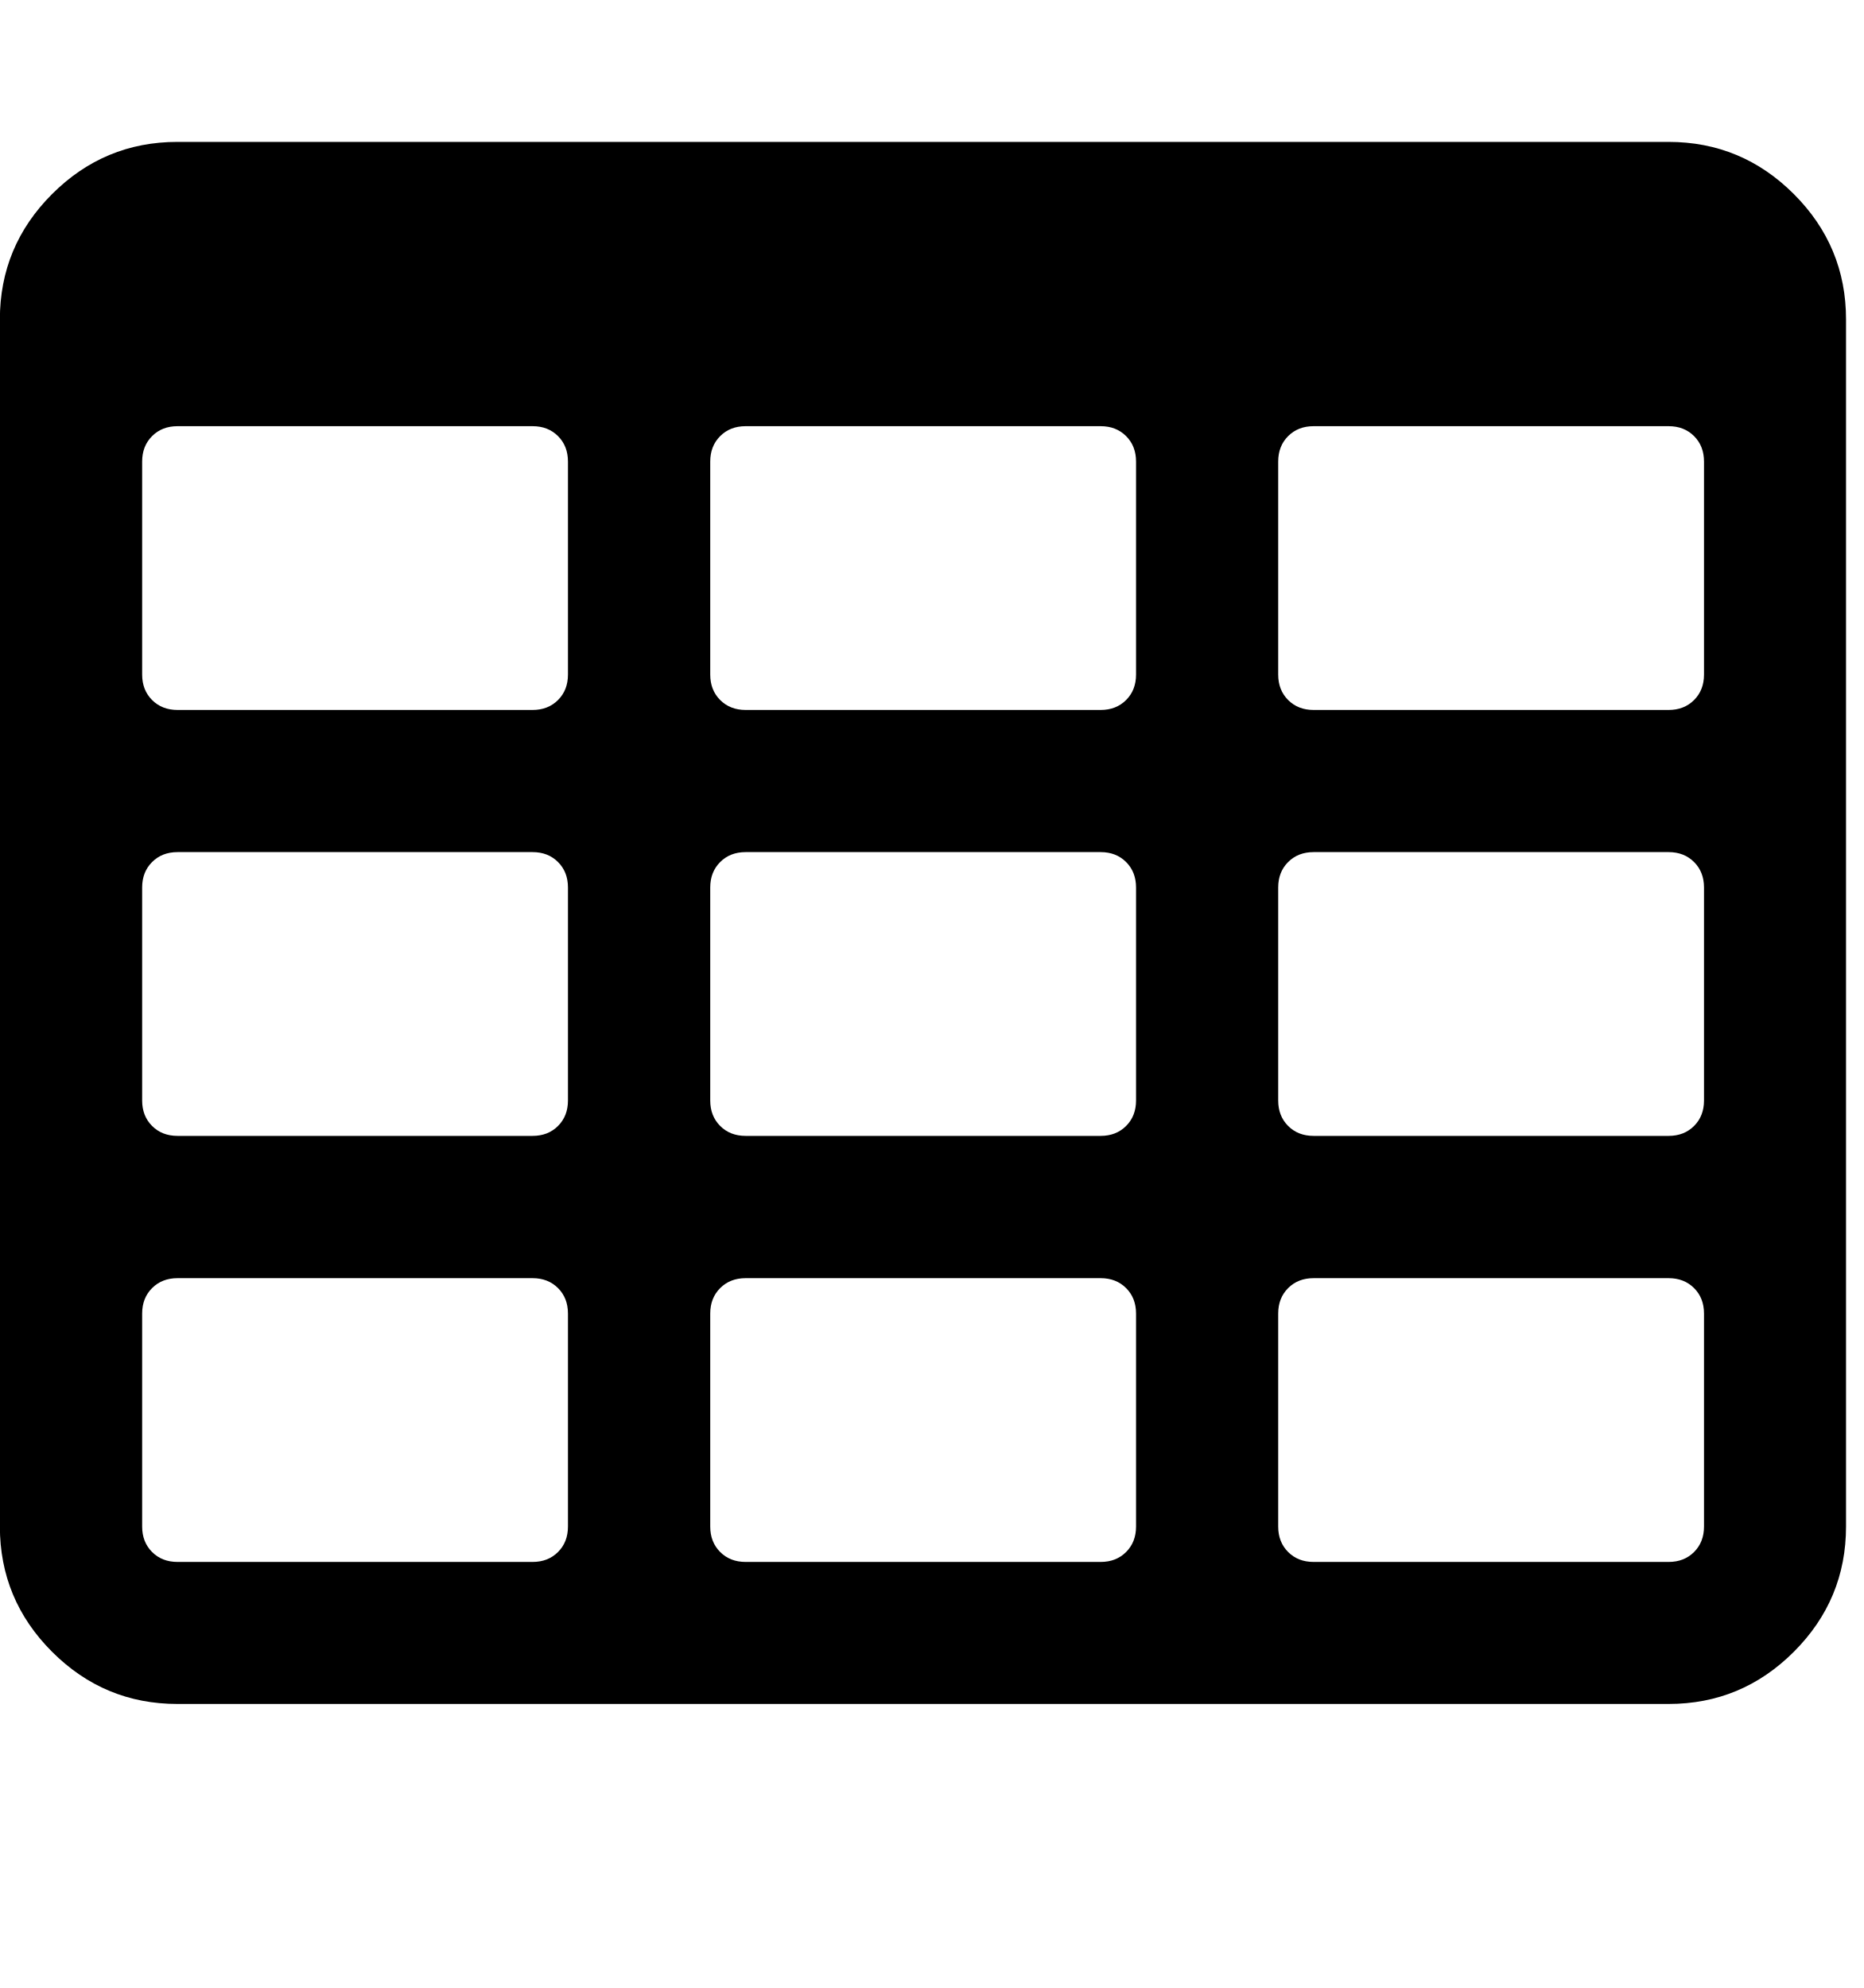
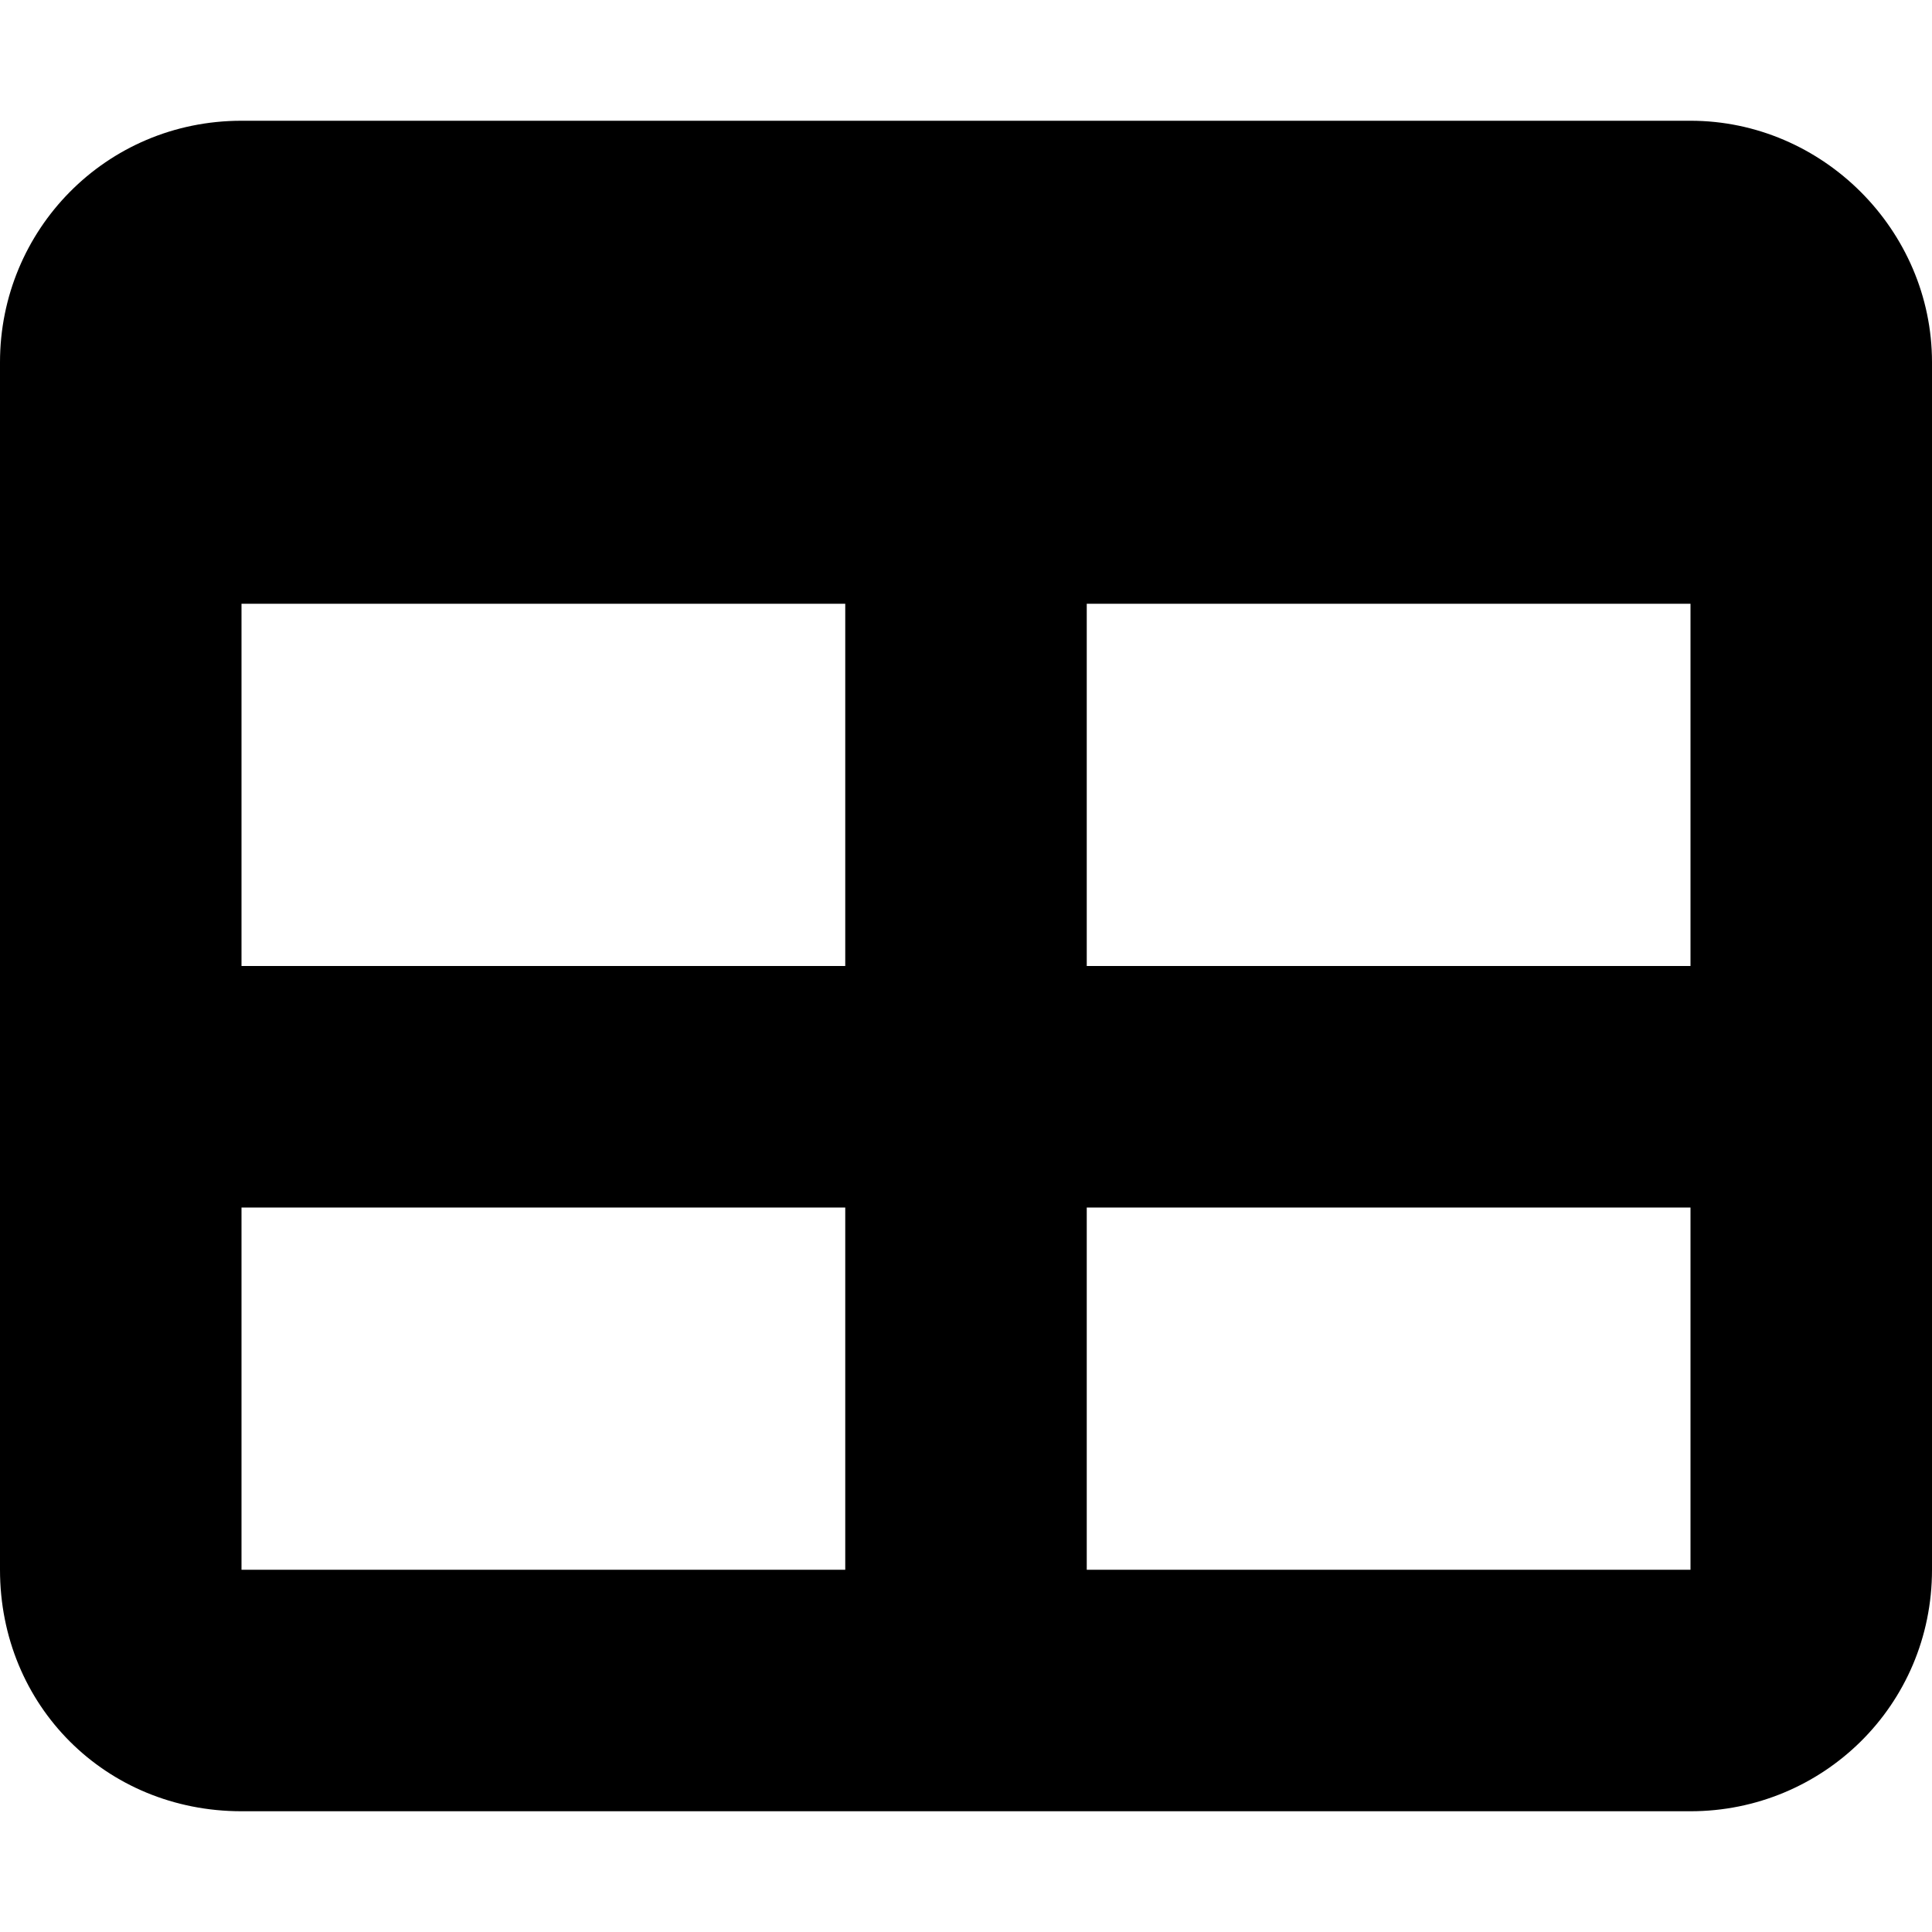
- <svg xmlns="http://www.w3.org/2000/svg" id="icon-table" viewBox="0 0 15 16">
-   <path d="M4.571 12.286v-1.714q0-0.125-0.080-0.205t-0.205-0.080h-2.857q-0.125 0-0.205 0.080t-0.080 0.205v1.714q0 0.125 0.080 0.205t0.205 0.080h2.857q0.125 0 0.205-0.080t0.080-0.205zM4.571 8.857v-1.714q0-0.125-0.080-0.205t-0.205-0.080h-2.857q-0.125 0-0.205 0.080t-0.080 0.205v1.714q0 0.125 0.080 0.205t0.205 0.080h2.857q0.125 0 0.205-0.080t0.080-0.205zM9.143 12.286v-1.714q0-0.125-0.080-0.205t-0.205-0.080h-2.857q-0.125 0-0.205 0.080t-0.080 0.205v1.714q0 0.125 0.080 0.205t0.205 0.080h2.857q0.125 0 0.205-0.080t0.080-0.205zM4.571 5.429v-1.714q0-0.125-0.080-0.205t-0.205-0.080h-2.857q-0.125 0-0.205 0.080t-0.080 0.205v1.714q0 0.125 0.080 0.205t0.205 0.080h2.857q0.125 0 0.205-0.080t0.080-0.205zM9.143 8.857v-1.714q0-0.125-0.080-0.205t-0.205-0.080h-2.857q-0.125 0-0.205 0.080t-0.080 0.205v1.714q0 0.125 0.080 0.205t0.205 0.080h2.857q0.125 0 0.205-0.080t0.080-0.205zM13.714 12.286v-1.714q0-0.125-0.080-0.205t-0.205-0.080h-2.857q-0.125 0-0.205 0.080t-0.080 0.205v1.714q0 0.125 0.080 0.205t0.205 0.080h2.857q0.125 0 0.205-0.080t0.080-0.205zM9.143 5.429v-1.714q0-0.125-0.080-0.205t-0.205-0.080h-2.857q-0.125 0-0.205 0.080t-0.080 0.205v1.714q0 0.125 0.080 0.205t0.205 0.080h2.857q0.125 0 0.205-0.080t0.080-0.205zM13.714 8.857v-1.714q0-0.125-0.080-0.205t-0.205-0.080h-2.857q-0.125 0-0.205 0.080t-0.080 0.205v1.714q0 0.125 0.080 0.205t0.205 0.080h2.857q0.125 0 0.205-0.080t0.080-0.205zM13.714 5.429v-1.714q0-0.125-0.080-0.205t-0.205-0.080h-2.857q-0.125 0-0.205 0.080t-0.080 0.205v1.714q0 0.125 0.080 0.205t0.205 0.080h2.857q0.125 0 0.205-0.080t0.080-0.205zM14.857 2.571v9.714q0 0.589-0.42 1.009t-1.009 0.42h-12q-0.589 0-1.009-0.42t-0.42-1.009v-9.714q0-0.589 0.42-1.009t1.009-0.42h12q0.589 0 1.009 0.42t0.42 1.009z" />
+ <svg xmlns="http://www.w3.org/2000/svg" id="icon-table" viewBox="0 0 16 16">
+   <path d="M14 1c1.094 0 2 .906 2 2v10c0 1.125-.906 2-2 2H2c-1.125 0-2-.875-2-2V3c0-1.094.875-2 2-2h12ZM7 8V5H2v3h5Zm-5 2v3h5v-3H2Zm7 3h5v-3H9v3Zm5-5V5H9v3h5Z" />
</svg>
